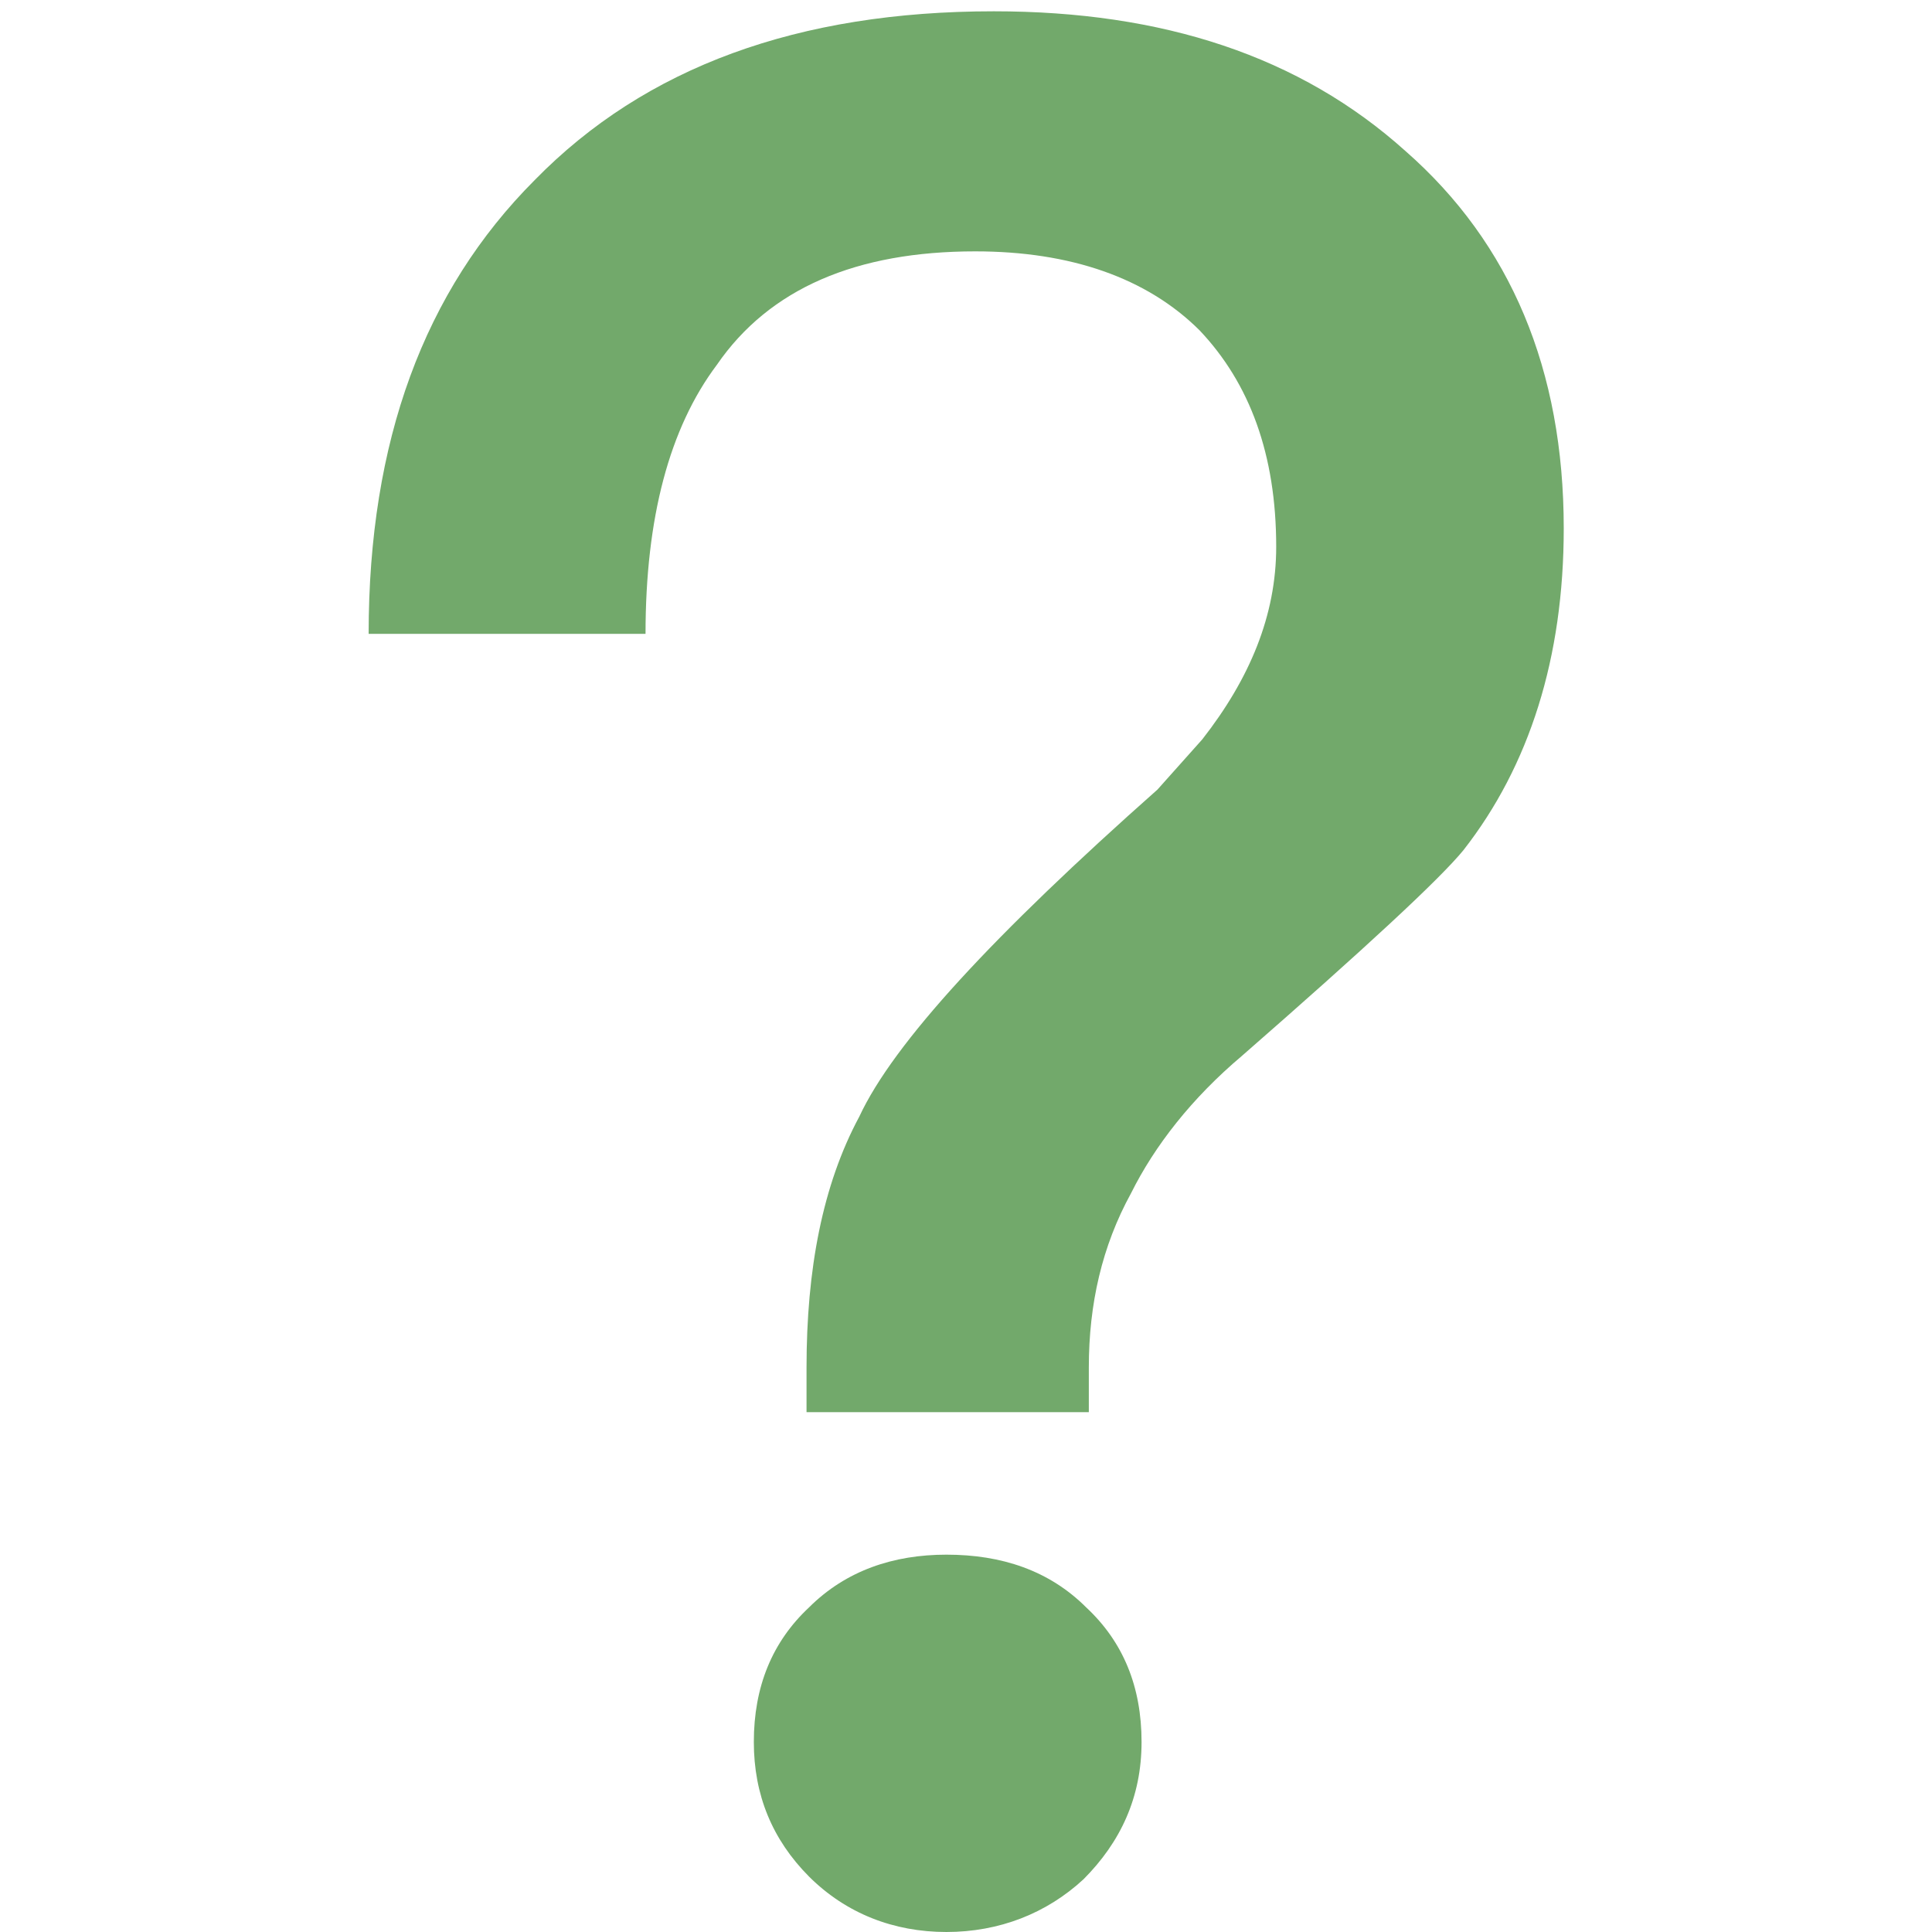
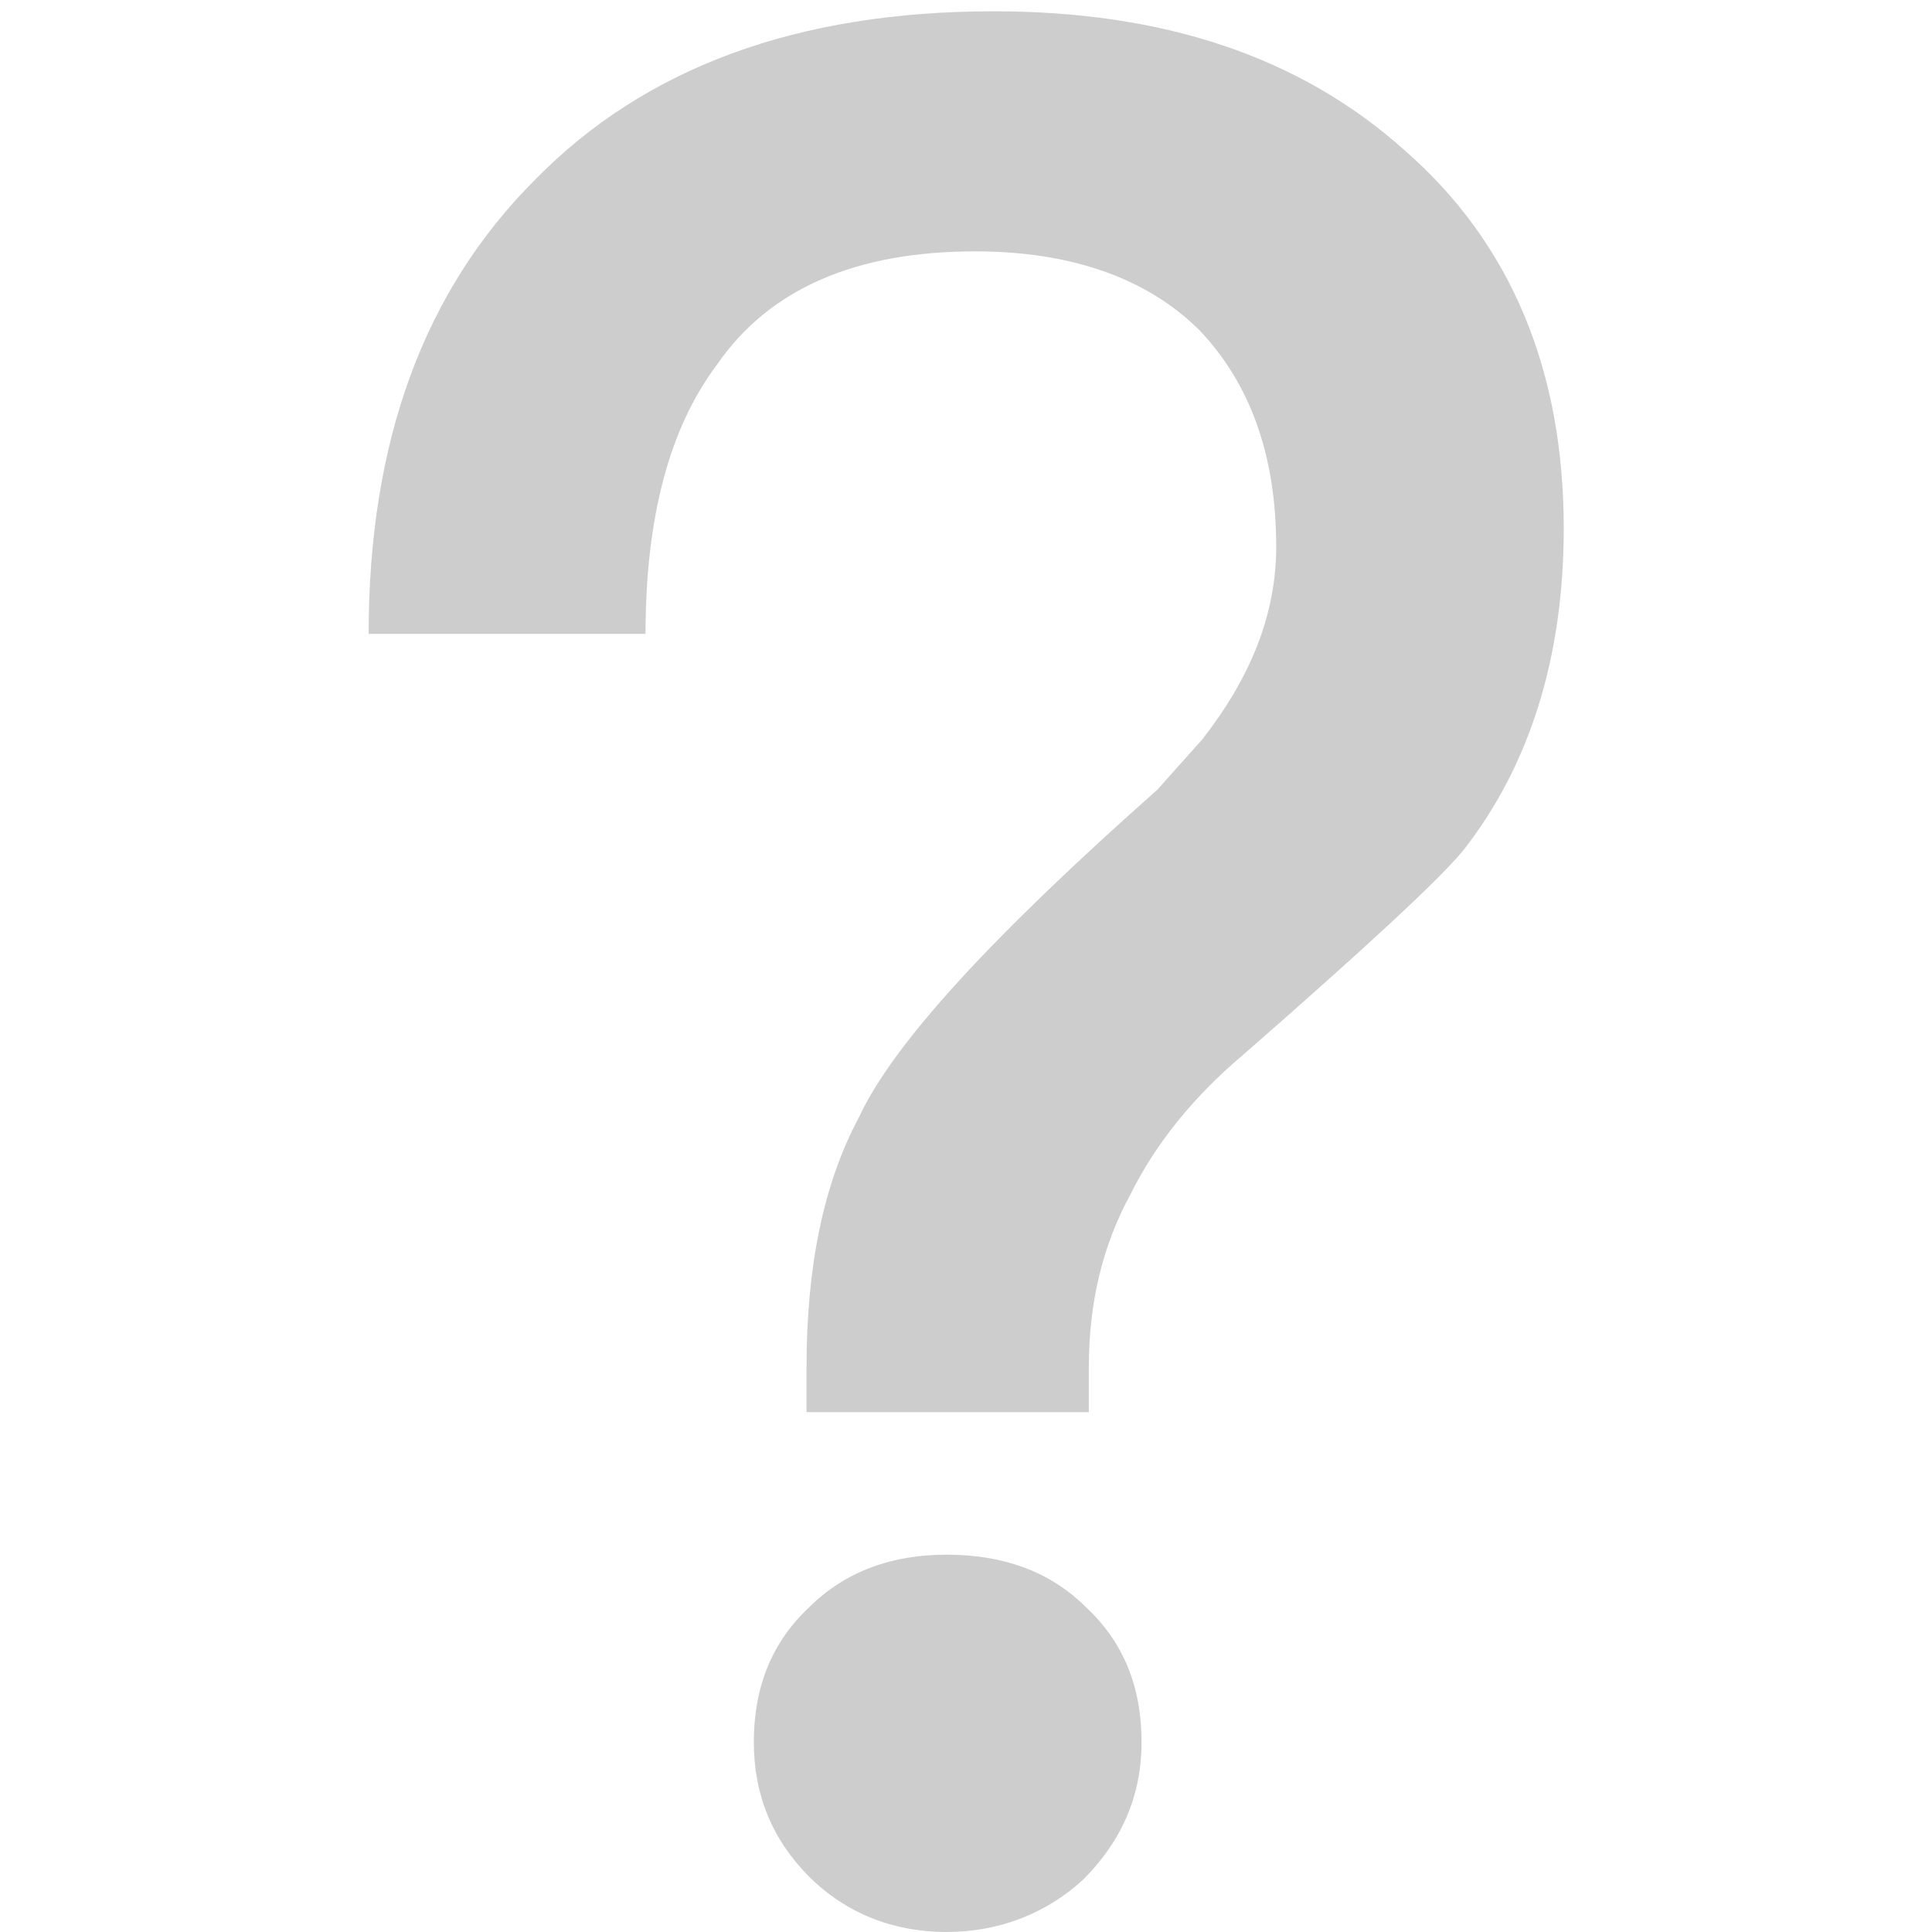
<svg xmlns="http://www.w3.org/2000/svg" t="1735444926791" class="icon" viewBox="0 0 1024 1024" version="1.1" p-id="10381" width="12" height="12">
-   <path d="M526.784 5.989c-103.517 0-184.644 29.373-243.38 89.455C224.744 154.181 195.387 233.884 195.387 335.963h146.758c0-61.434 12.624-109.061 37.789-142.571 27.94-40.635 74.129-60.164 137.001-60.164 50.336 0 90.899 13.97 118.916 41.91 26.517 28.027 40.563 65.734 40.563 114.703 0 36.356-14.047 69.931-39.212 102.079l-23.727 26.583c-86.696 76.852-139.868 134.237-158.056 173.377-19.534 36.345-27.94 81.101-27.94 132.865v23.742h149.62v-23.742c0-33.581 6.993-64.285 22.375-92.307 12.542-25.191 32.168-50.331 58.68-72.721 65.713-57.39 104.93-93.75 117.472-109.077 35.014-44.761 53.192-102.074 53.192-170.577 0-83.896-28.027-151.058-83.912-200.027-55.951-50.315-128.673-74.047-218.123-74.047z m-25.165 818.014c-28.001 0-53.182 8.38-72.788 27.924-19.519 18.26-29.286 41.976-29.286 71.37 0 28.001 9.772 51.743 29.286 71.354 19.611 19.524 44.781 29.348 72.788 29.348 27.95 0 53.095-9.823 72.716-28.001 19.519-19.606 30.714-43.338 30.714-72.706 0-29.394-9.767-53.11-29.373-71.37-19.596-19.534-44.766-27.919-74.057-27.919z" fill="#72a96b" p-id="10382" />
+   <path d="M526.784 5.989c-103.517 0-184.644 29.373-243.38 89.455C224.744 154.181 195.387 233.884 195.387 335.963h146.758c0-61.434 12.624-109.061 37.789-142.571 27.94-40.635 74.129-60.164 137.001-60.164 50.336 0 90.899 13.97 118.916 41.91 26.517 28.027 40.563 65.734 40.563 114.703 0 36.356-14.047 69.931-39.212 102.079l-23.727 26.583c-86.696 76.852-139.868 134.237-158.056 173.377-19.534 36.345-27.94 81.101-27.94 132.865v23.742h149.62v-23.742c0-33.581 6.993-64.285 22.375-92.307 12.542-25.191 32.168-50.331 58.68-72.721 65.713-57.39 104.93-93.75 117.472-109.077 35.014-44.761 53.192-102.074 53.192-170.577 0-83.896-28.027-151.058-83.912-200.027-55.951-50.315-128.673-74.047-218.123-74.047z m-25.165 818.014c-28.001 0-53.182 8.38-72.788 27.924-19.519 18.26-29.286 41.976-29.286 71.37 0 28.001 9.772 51.743 29.286 71.354 19.611 19.524 44.781 29.348 72.788 29.348 27.95 0 53.095-9.823 72.716-28.001 19.519-19.606 30.714-43.338 30.714-72.706 0-29.394-9.767-53.11-29.373-71.37-19.596-19.534-44.766-27.919-74.057-27.919z" fill="#cdcdcd" p-id="10382" />
</svg>
